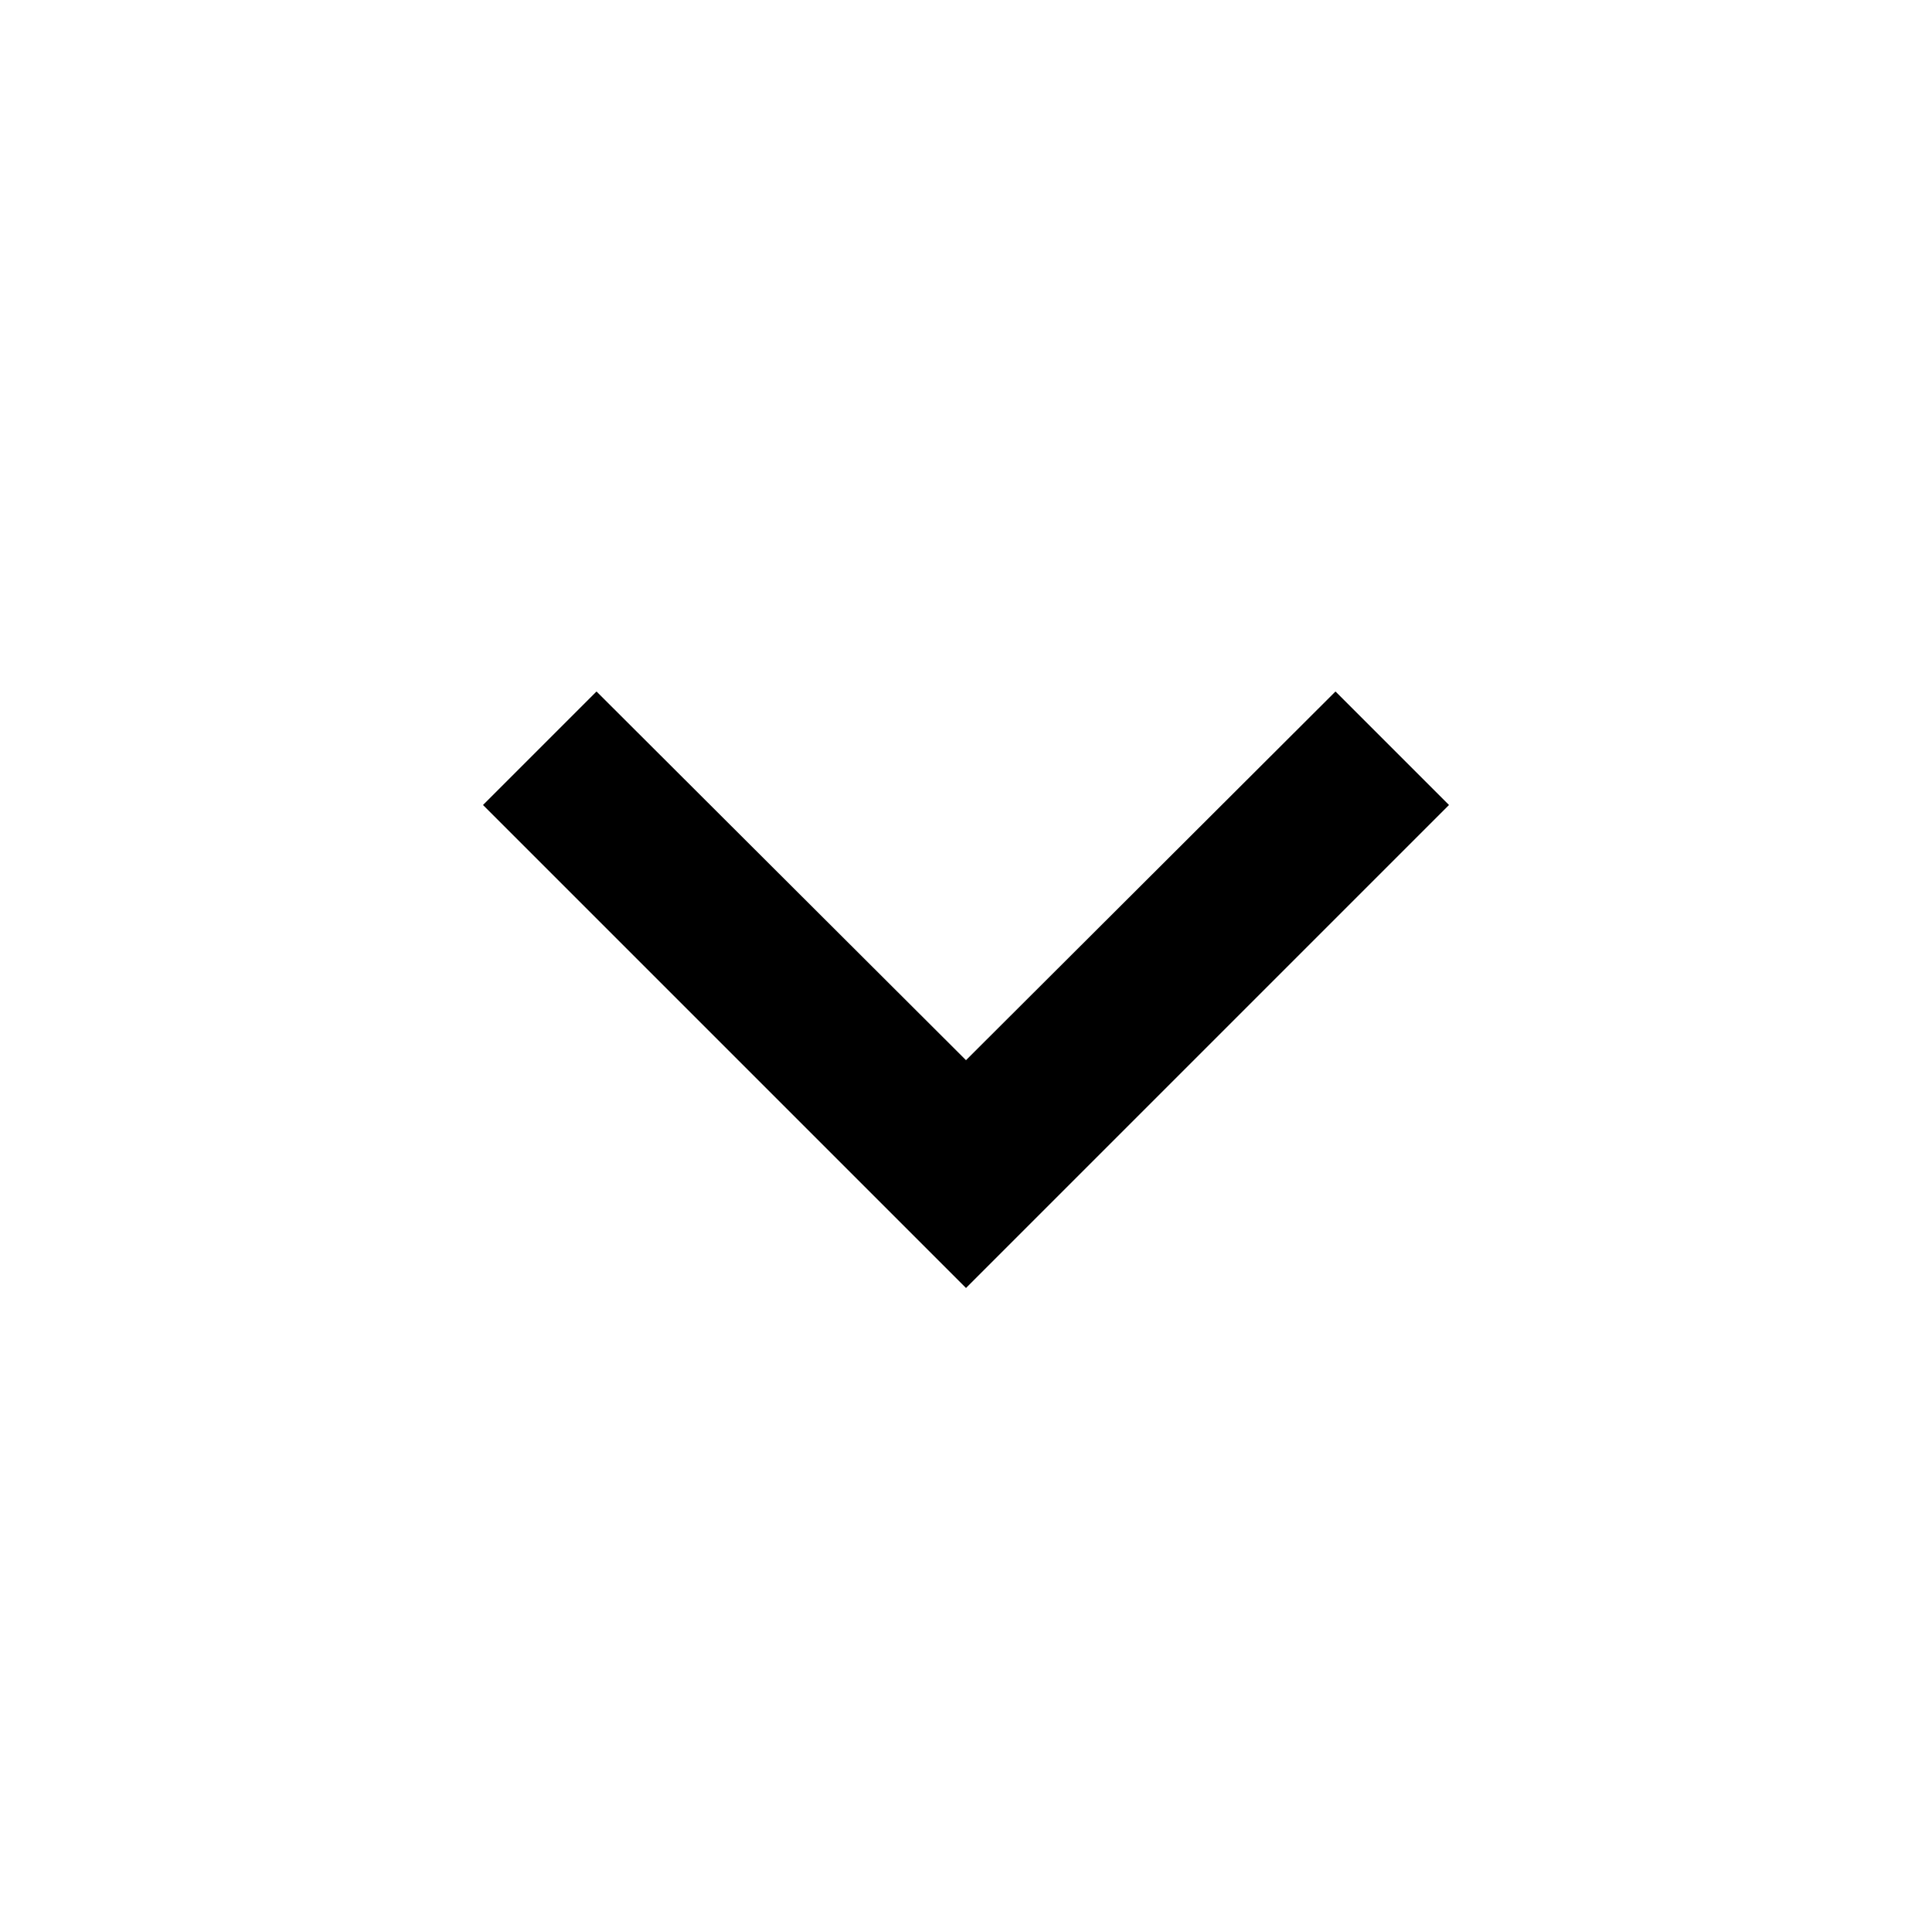
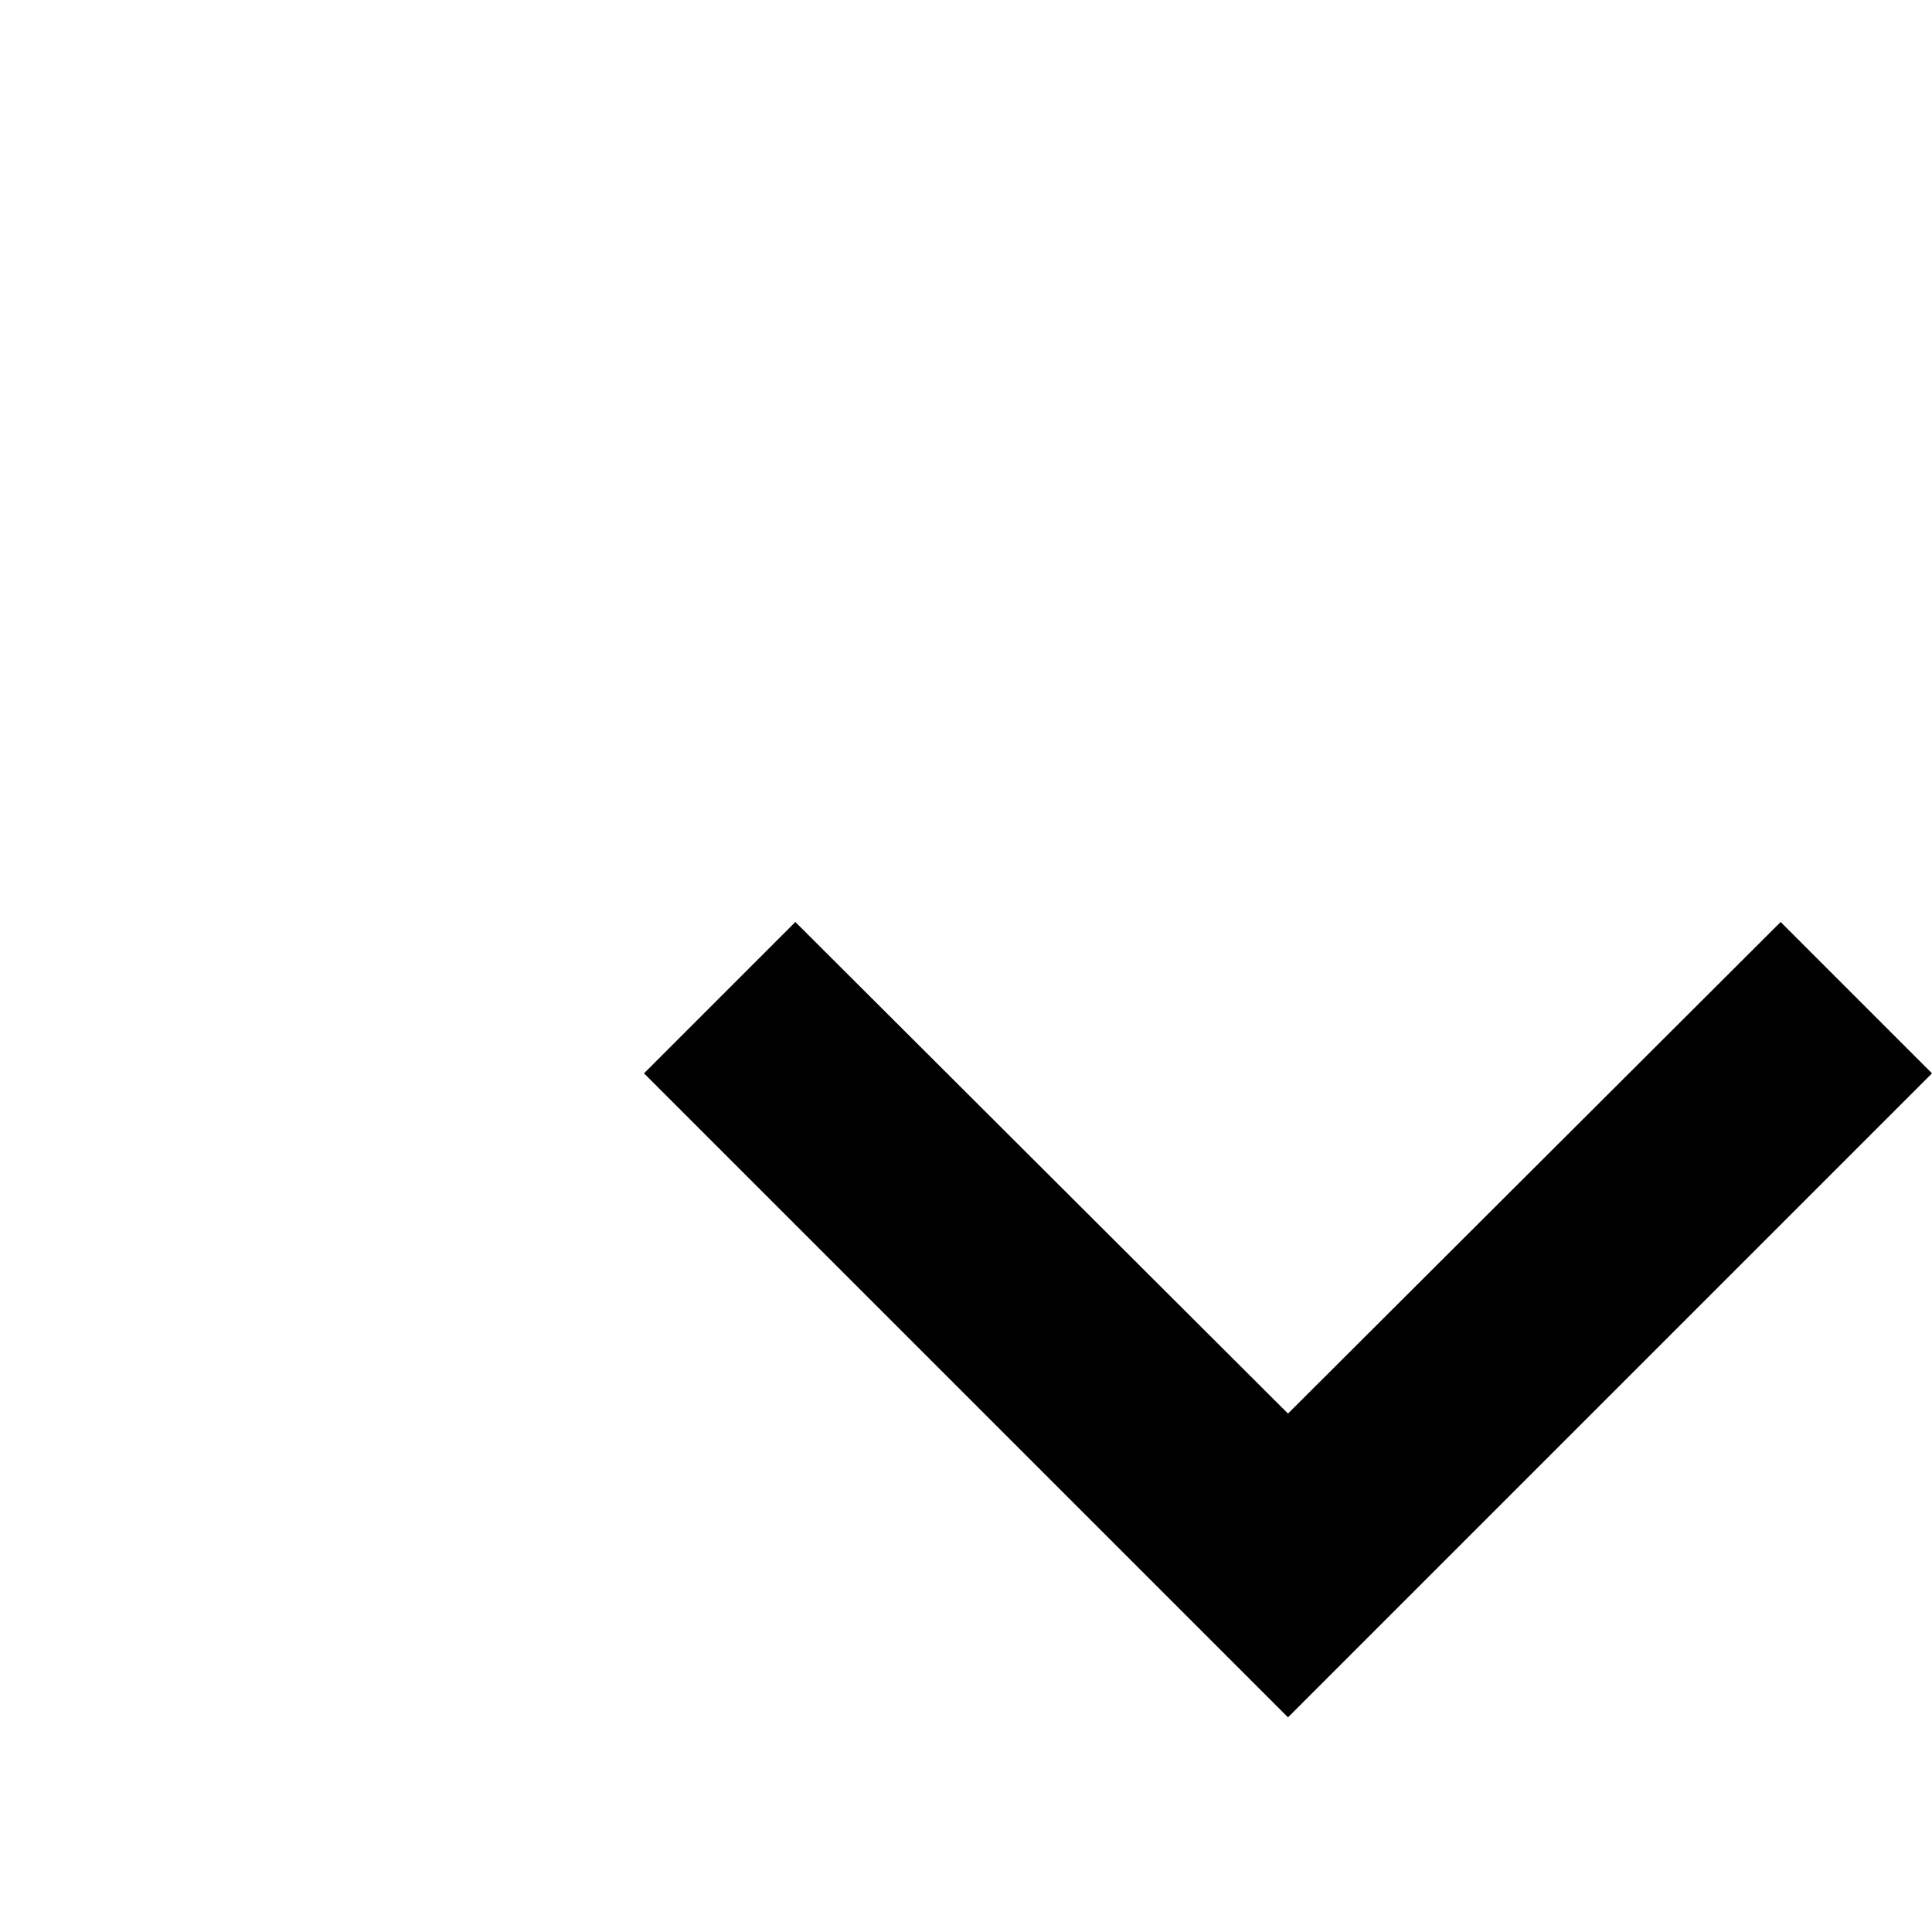
- <svg xmlns="http://www.w3.org/2000/svg" width="24" height="24" viewBox="0 0 24 24">
+ <svg xmlns="http://www.w3.org/2000/svg" width="18" height="18" viewBox="0 0 18 18">
  <path d="M7.41 8.59L12 13.17l4.59-4.58L18 10l-6 6-6-6 1.41-1.41z" />
  <path fill="none" d="M0 0h24v24H0V0z" />
</svg>
